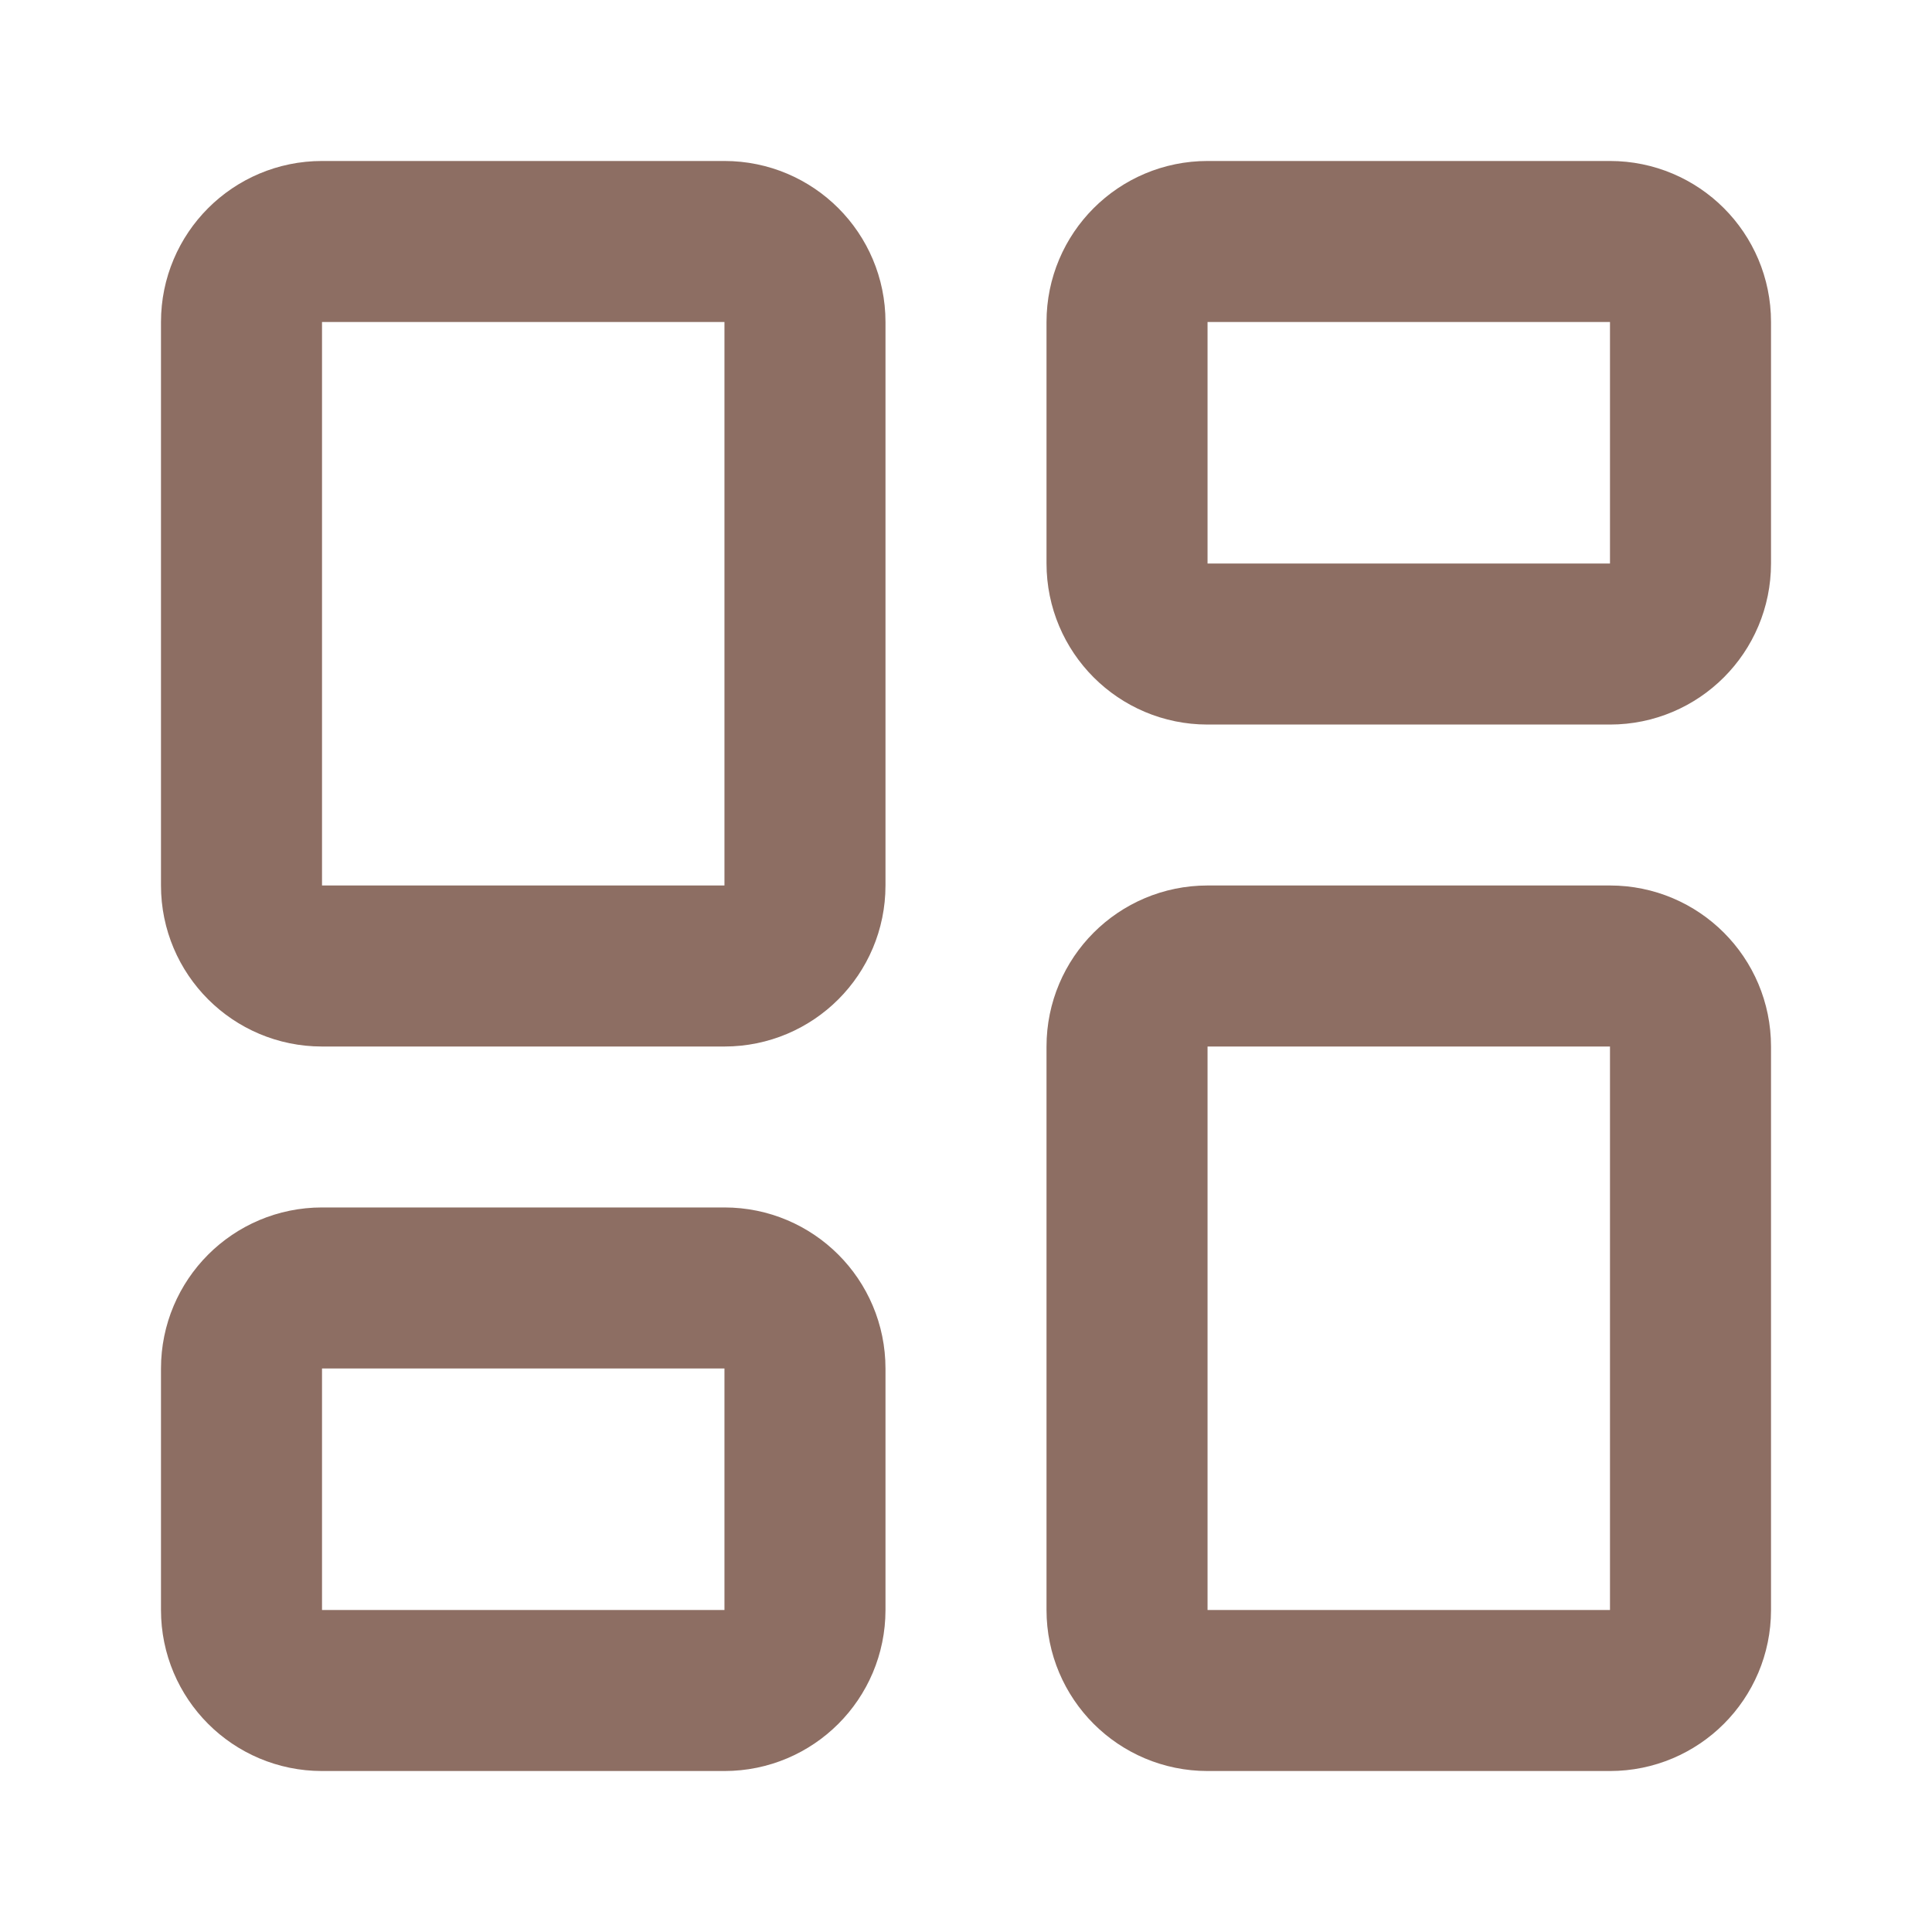
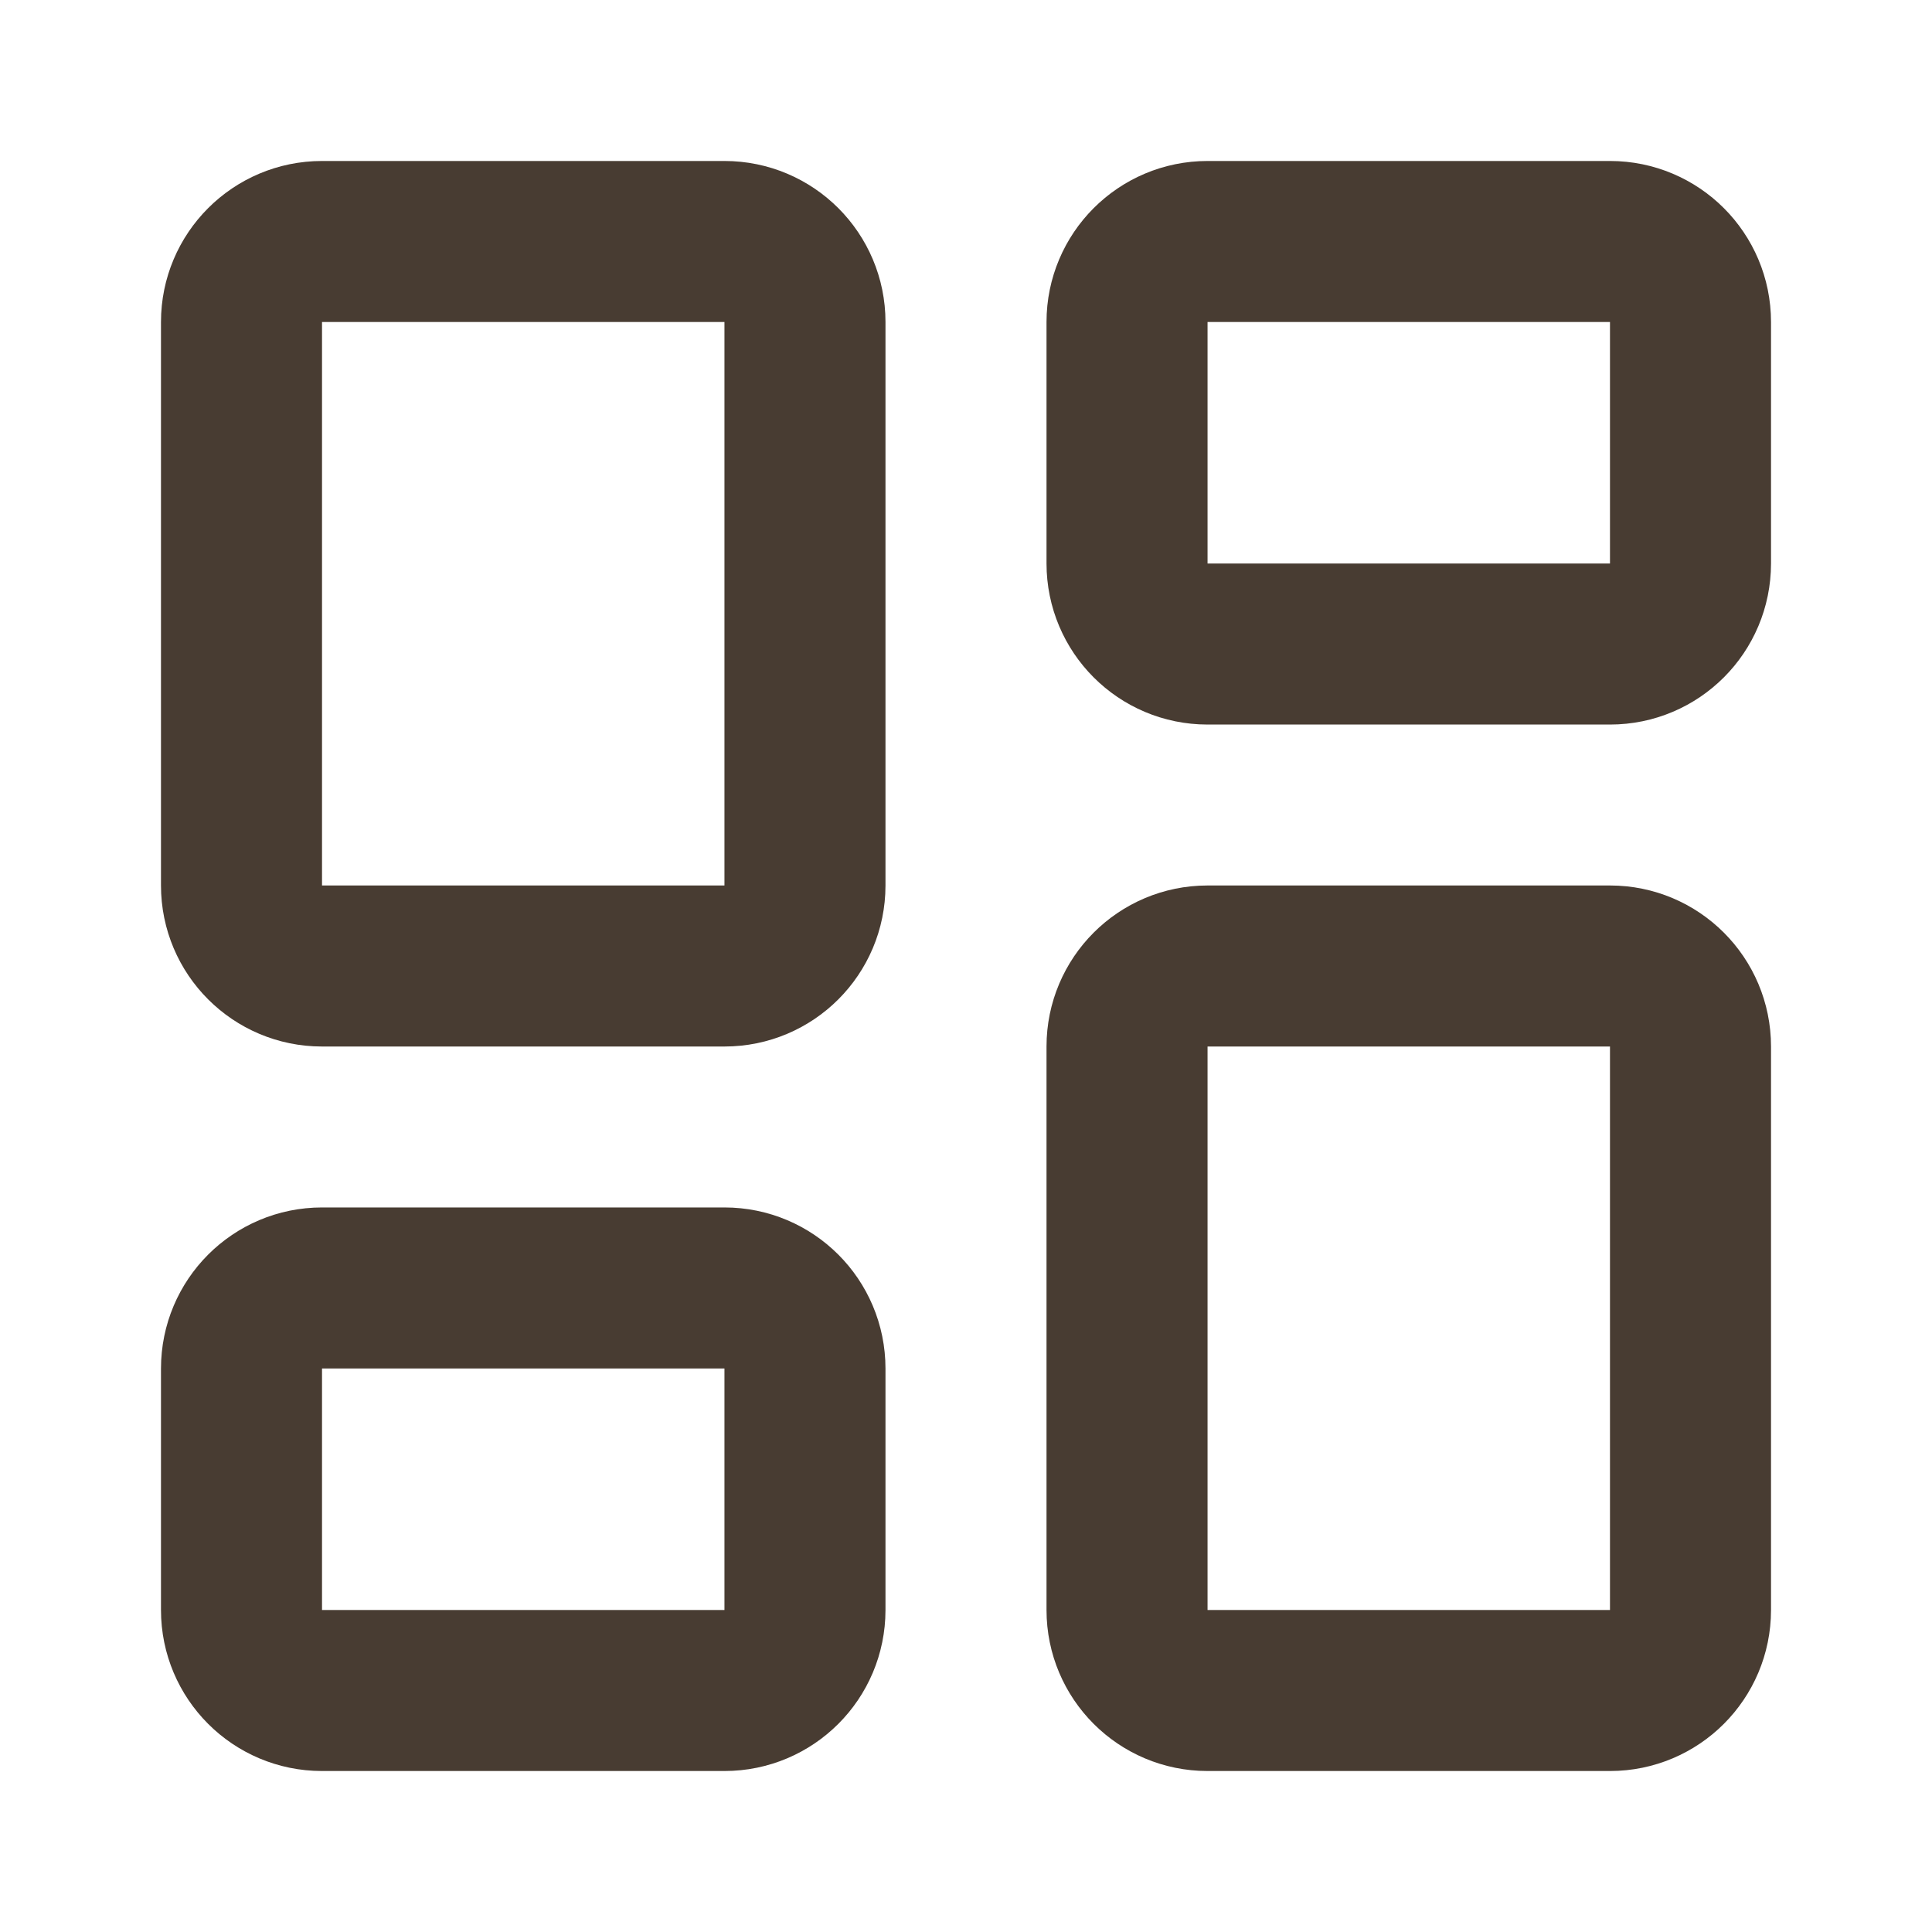
<svg xmlns="http://www.w3.org/2000/svg" width="20" height="20" viewBox="0 0 20 20" fill="none">
-   <path d="M7.5 2.5H3.333C2.873 2.5 2.5 2.873 2.5 3.333V9.167C2.5 9.627 2.873 10 3.333 10H7.5C7.96 10 8.333 9.627 8.333 9.167V3.333C8.333 2.873 7.96 2.5 7.5 2.5Z" stroke="#8D6E63" stroke-width="1.667" stroke-linecap="round" stroke-linejoin="round" />
-   <path d="M16.667 2.5H12.5C12.04 2.5 11.667 2.873 11.667 3.333V5.833C11.667 6.294 12.04 6.667 12.5 6.667H16.667C17.127 6.667 17.5 6.294 17.5 5.833V3.333C17.5 2.873 17.127 2.5 16.667 2.5Z" stroke="#8D6E63" stroke-width="1.667" stroke-linecap="round" stroke-linejoin="round" />
-   <path d="M16.667 10H12.5C12.04 10 11.667 10.373 11.667 10.833V16.667C11.667 17.127 12.04 17.5 12.5 17.5H16.667C17.127 17.5 17.5 17.127 17.5 16.667V10.833C17.5 10.373 17.127 10 16.667 10Z" stroke="#8D6E63" stroke-width="1.667" stroke-linecap="round" stroke-linejoin="round" />
-   <path d="M7.5 13.333H3.333C2.873 13.333 2.5 13.706 2.5 14.167V16.667C2.5 17.127 2.873 17.5 3.333 17.5H7.5C7.96 17.5 8.333 17.127 8.333 16.667V14.167C8.333 13.706 7.96 13.333 7.5 13.333Z" stroke="#8D6E63" stroke-width="1.667" stroke-linecap="round" stroke-linejoin="round" />
+   <path d="M7.5 2.5H3.333C2.873 2.5 2.5 2.873 2.5 3.333V9.167C2.5 9.627 2.873 10 3.333 10H7.5C7.96 10 8.333 9.627 8.333 9.167V3.333C8.333 2.873 7.96 2.5 7.5 2.5Z" stroke="#483C32" stroke-width="1.667" stroke-linecap="round" stroke-linejoin="round" />
+   <path d="M16.667 2.5H12.5C12.04 2.5 11.667 2.873 11.667 3.333V5.833C11.667 6.294 12.04 6.667 12.5 6.667H16.667C17.127 6.667 17.5 6.294 17.5 5.833V3.333C17.5 2.873 17.127 2.5 16.667 2.5Z" stroke="#483C32" stroke-width="1.667" stroke-linecap="round" stroke-linejoin="round" />
+   <path d="M16.667 10H12.5C12.04 10 11.667 10.373 11.667 10.833V16.667C11.667 17.127 12.04 17.5 12.5 17.5H16.667C17.127 17.5 17.5 17.127 17.5 16.667V10.833C17.5 10.373 17.127 10 16.667 10Z" stroke="#483C32" stroke-width="1.667" stroke-linecap="round" stroke-linejoin="round" />
+   <path d="M7.5 13.333H3.333C2.873 13.333 2.5 13.706 2.5 14.167V16.667C2.5 17.127 2.873 17.5 3.333 17.5H7.5C7.96 17.5 8.333 17.127 8.333 16.667V14.167C8.333 13.706 7.96 13.333 7.5 13.333Z" stroke="#483C32" stroke-width="1.667" stroke-linecap="round" stroke-linejoin="round" />
</svg>
